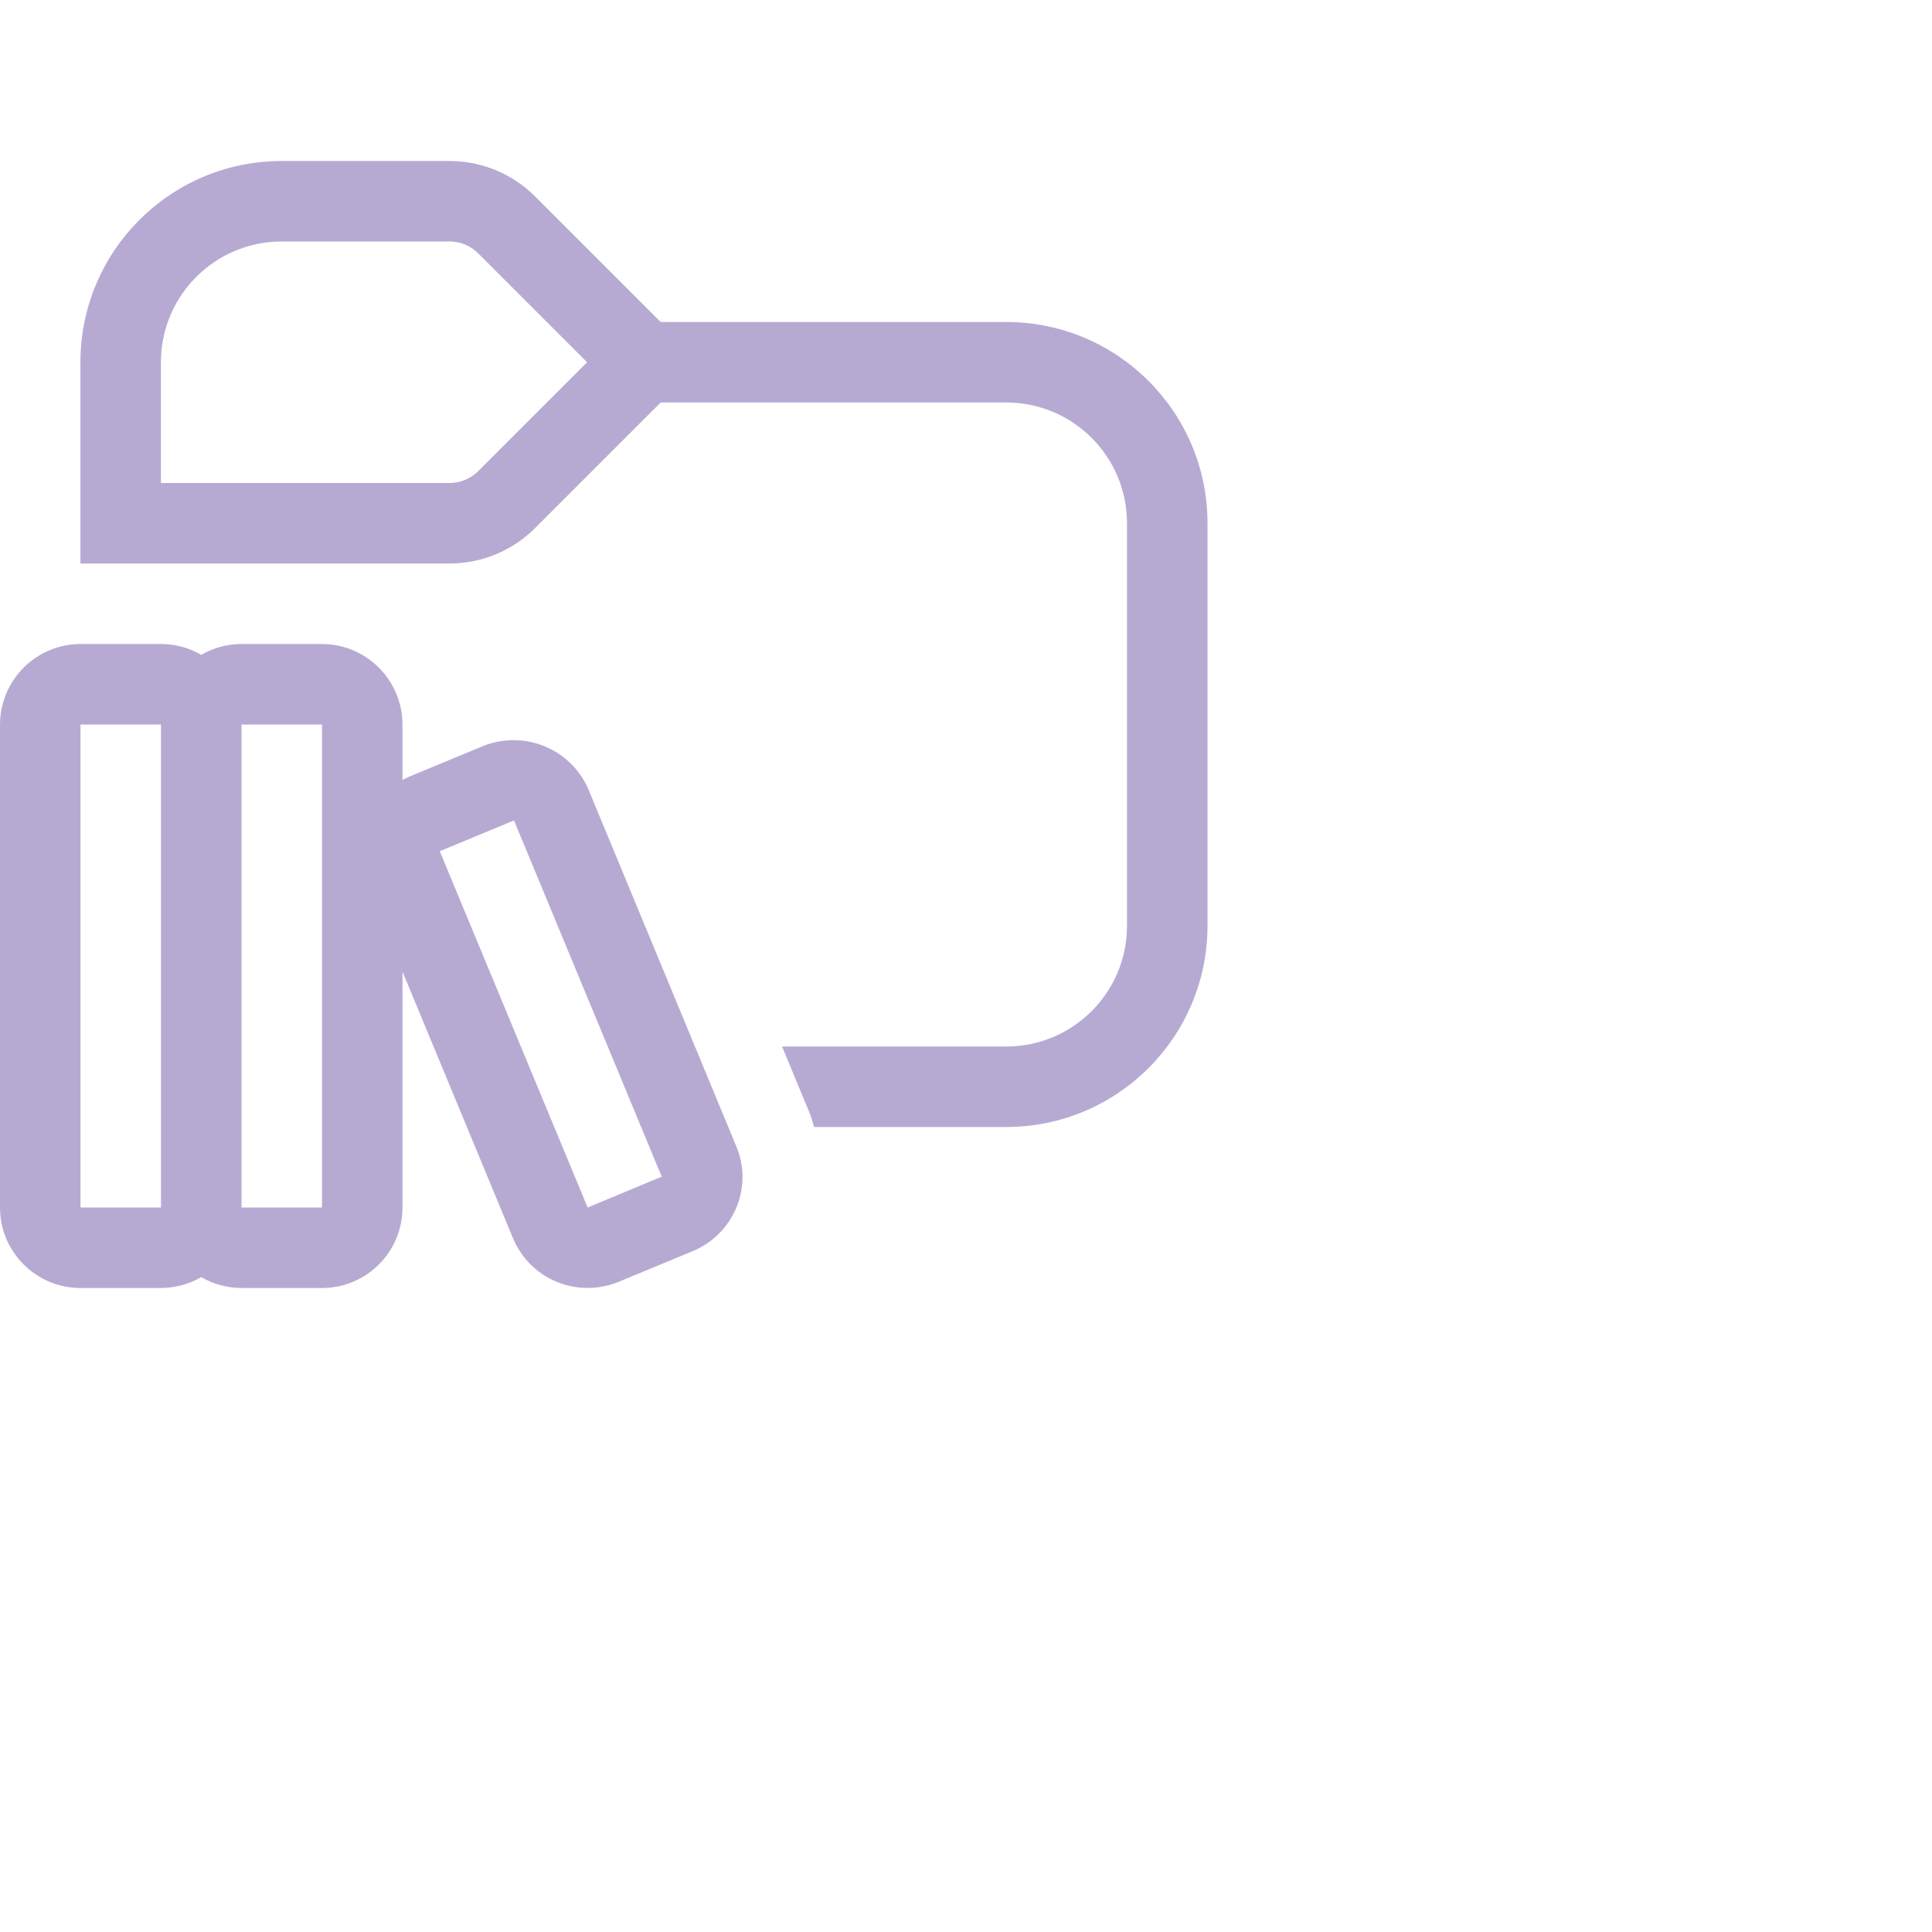
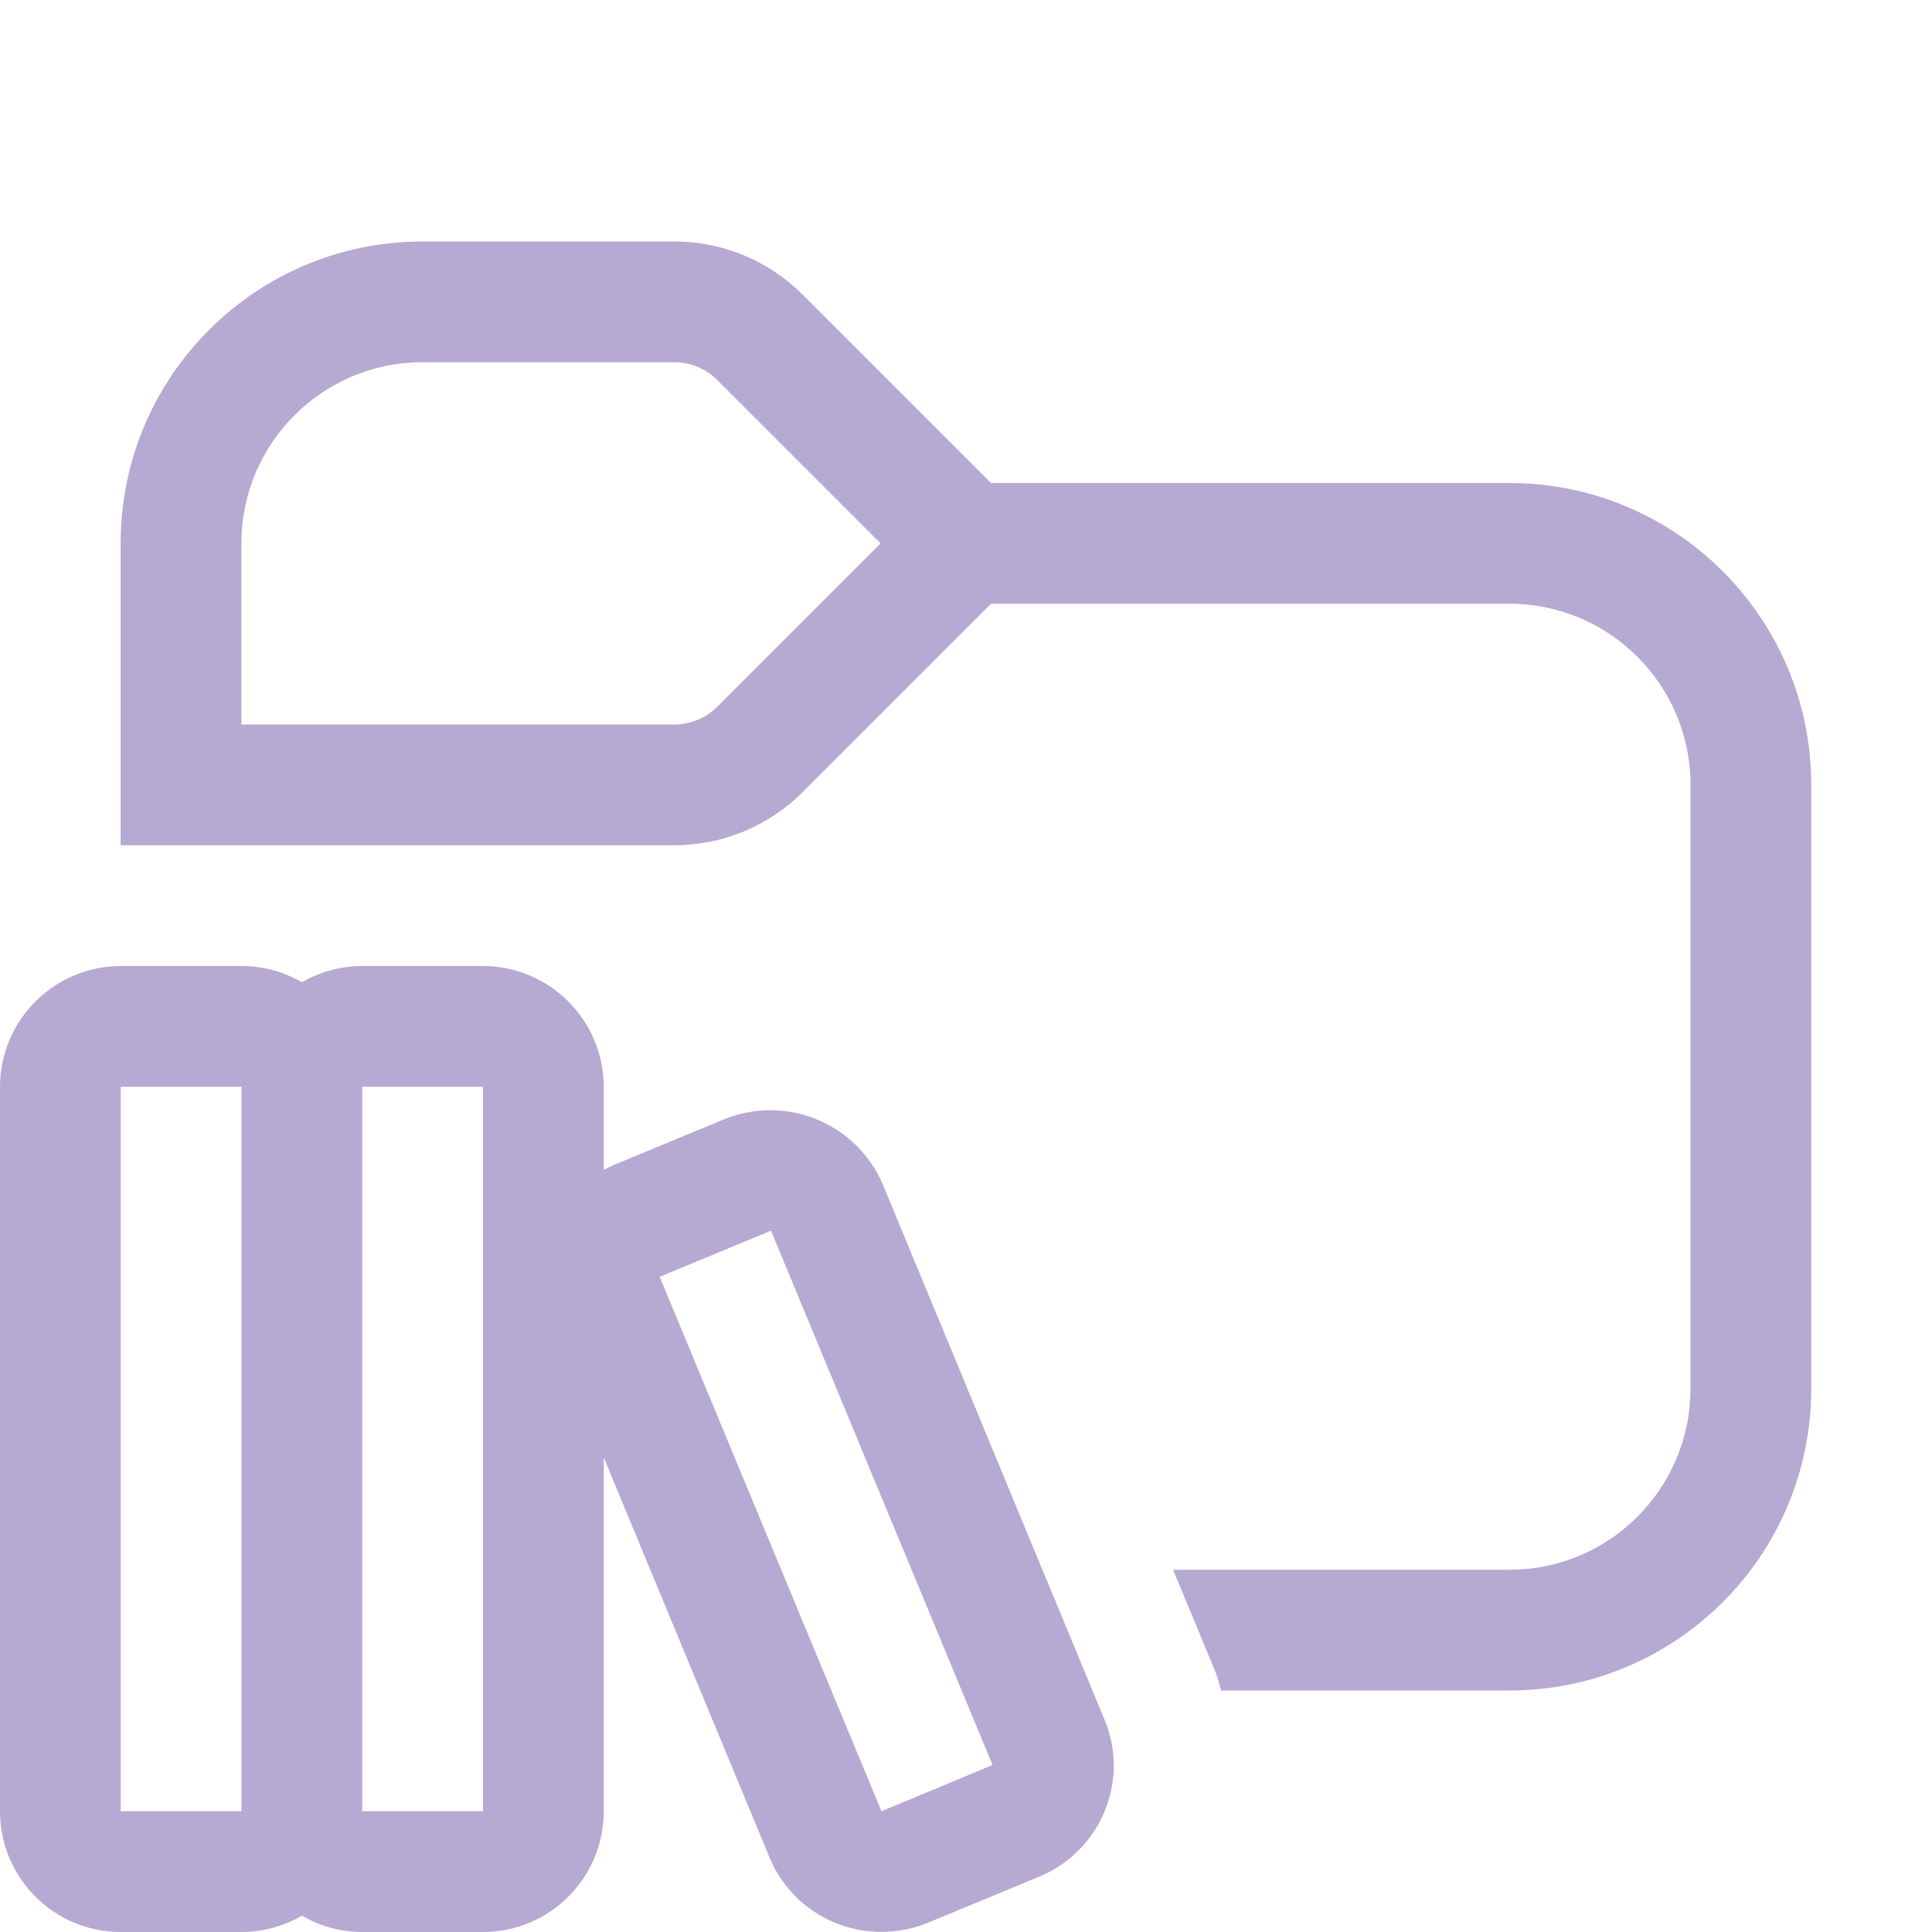
- <svg xmlns="http://www.w3.org/2000/svg" viewBox="0 0 24 24" preserveAspectRatio="xMidYMid meet">
+ <svg xmlns="http://www.w3.org/2000/svg" viewBox="0 0 16 16" preserveAspectRatio="xMidYMid meet">
  <g fill="#b7aad2" fill-rule="evenodd" clip-rule="evenodd">
    <path d="M8.207 4H12.5A2.5 2.5 0 0 1 15 6.5v5a2.5 2.5 0 0 1-2.5 2.5h-2.387l-.017-.058a1 1 0 0 0-.028-.09L9.715 13H12.5a1.5 1.5 0 0 0 1.5-1.5v-5A1.5 1.5 0 0 0 12.5 5H8.207L6.646 6.561A1.5 1.5 0 0 1 5.585 7H.999V4.5a2.5 2.5 0 0 1 2.5-2.5h2.086a1.5 1.5 0 0 1 1.061.439zM5.585 6a.5.5 0 0 0 .354-.146L7.293 4.5L5.939 3.146A.5.5 0 0 0 5.585 3H3.499a1.5 1.5 0 0 0-1.5 1.5V6z" />
    <path d="M6.766 9.271c.245.101.441.294.545.538l1.833 4.425a1 1 0 0 1 .08.383a1 1 0 0 1-.616.924l-.925.383a1.01 1.01 0 0 1-.94-.092a1 1 0 0 1-.37-.449L5 12.07V15a1 1 0 0 1-1 1H3a1 1 0 0 1-.5-.135A1 1 0 0 1 2 16H1a1 1 0 0 1-1-1V9a1.003 1.003 0 0 1 1-1h1c.176 0 .348.046.5.135A1 1 0 0 1 3 8h1a1.003 1.003 0 0 1 1 1v.688l.078-.038L6 9.268c.246-.099.521-.098.766.003M1 15h1V9H1zm2 0h1V9H3zm2.463-4.426L7.3 15l.92-.383l-1.835-4.425z" />
  </g>
</svg>
